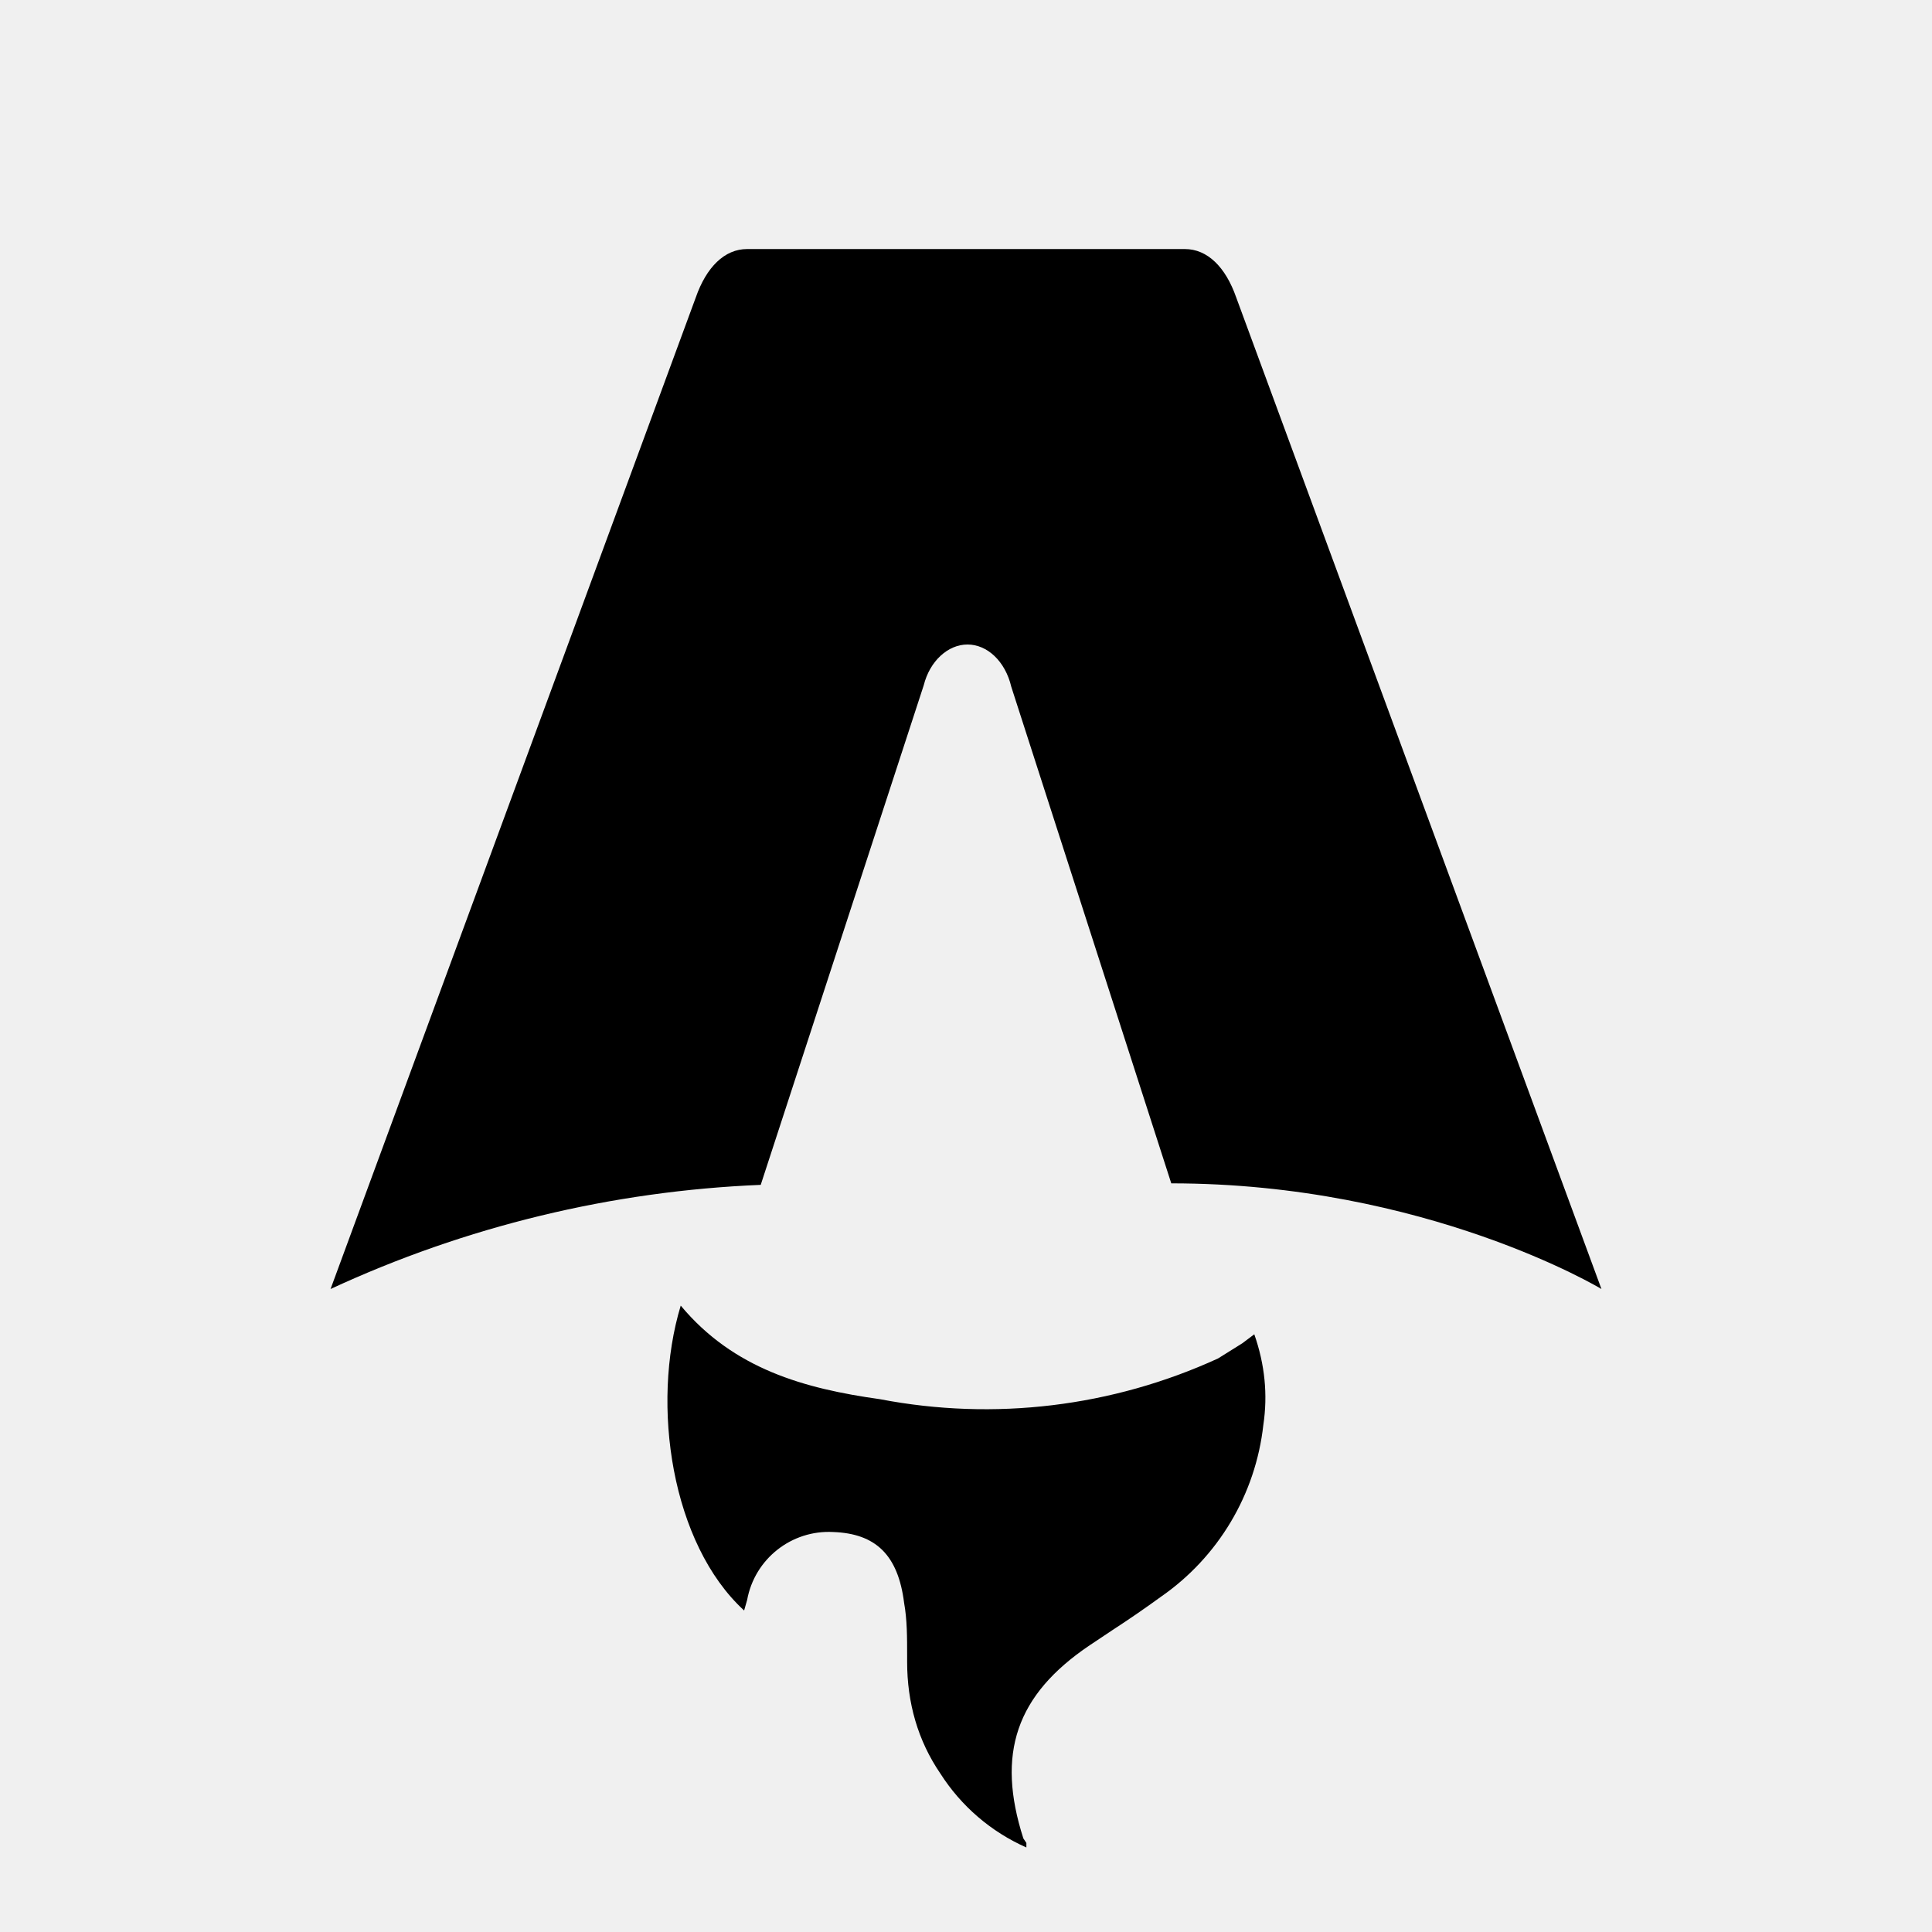
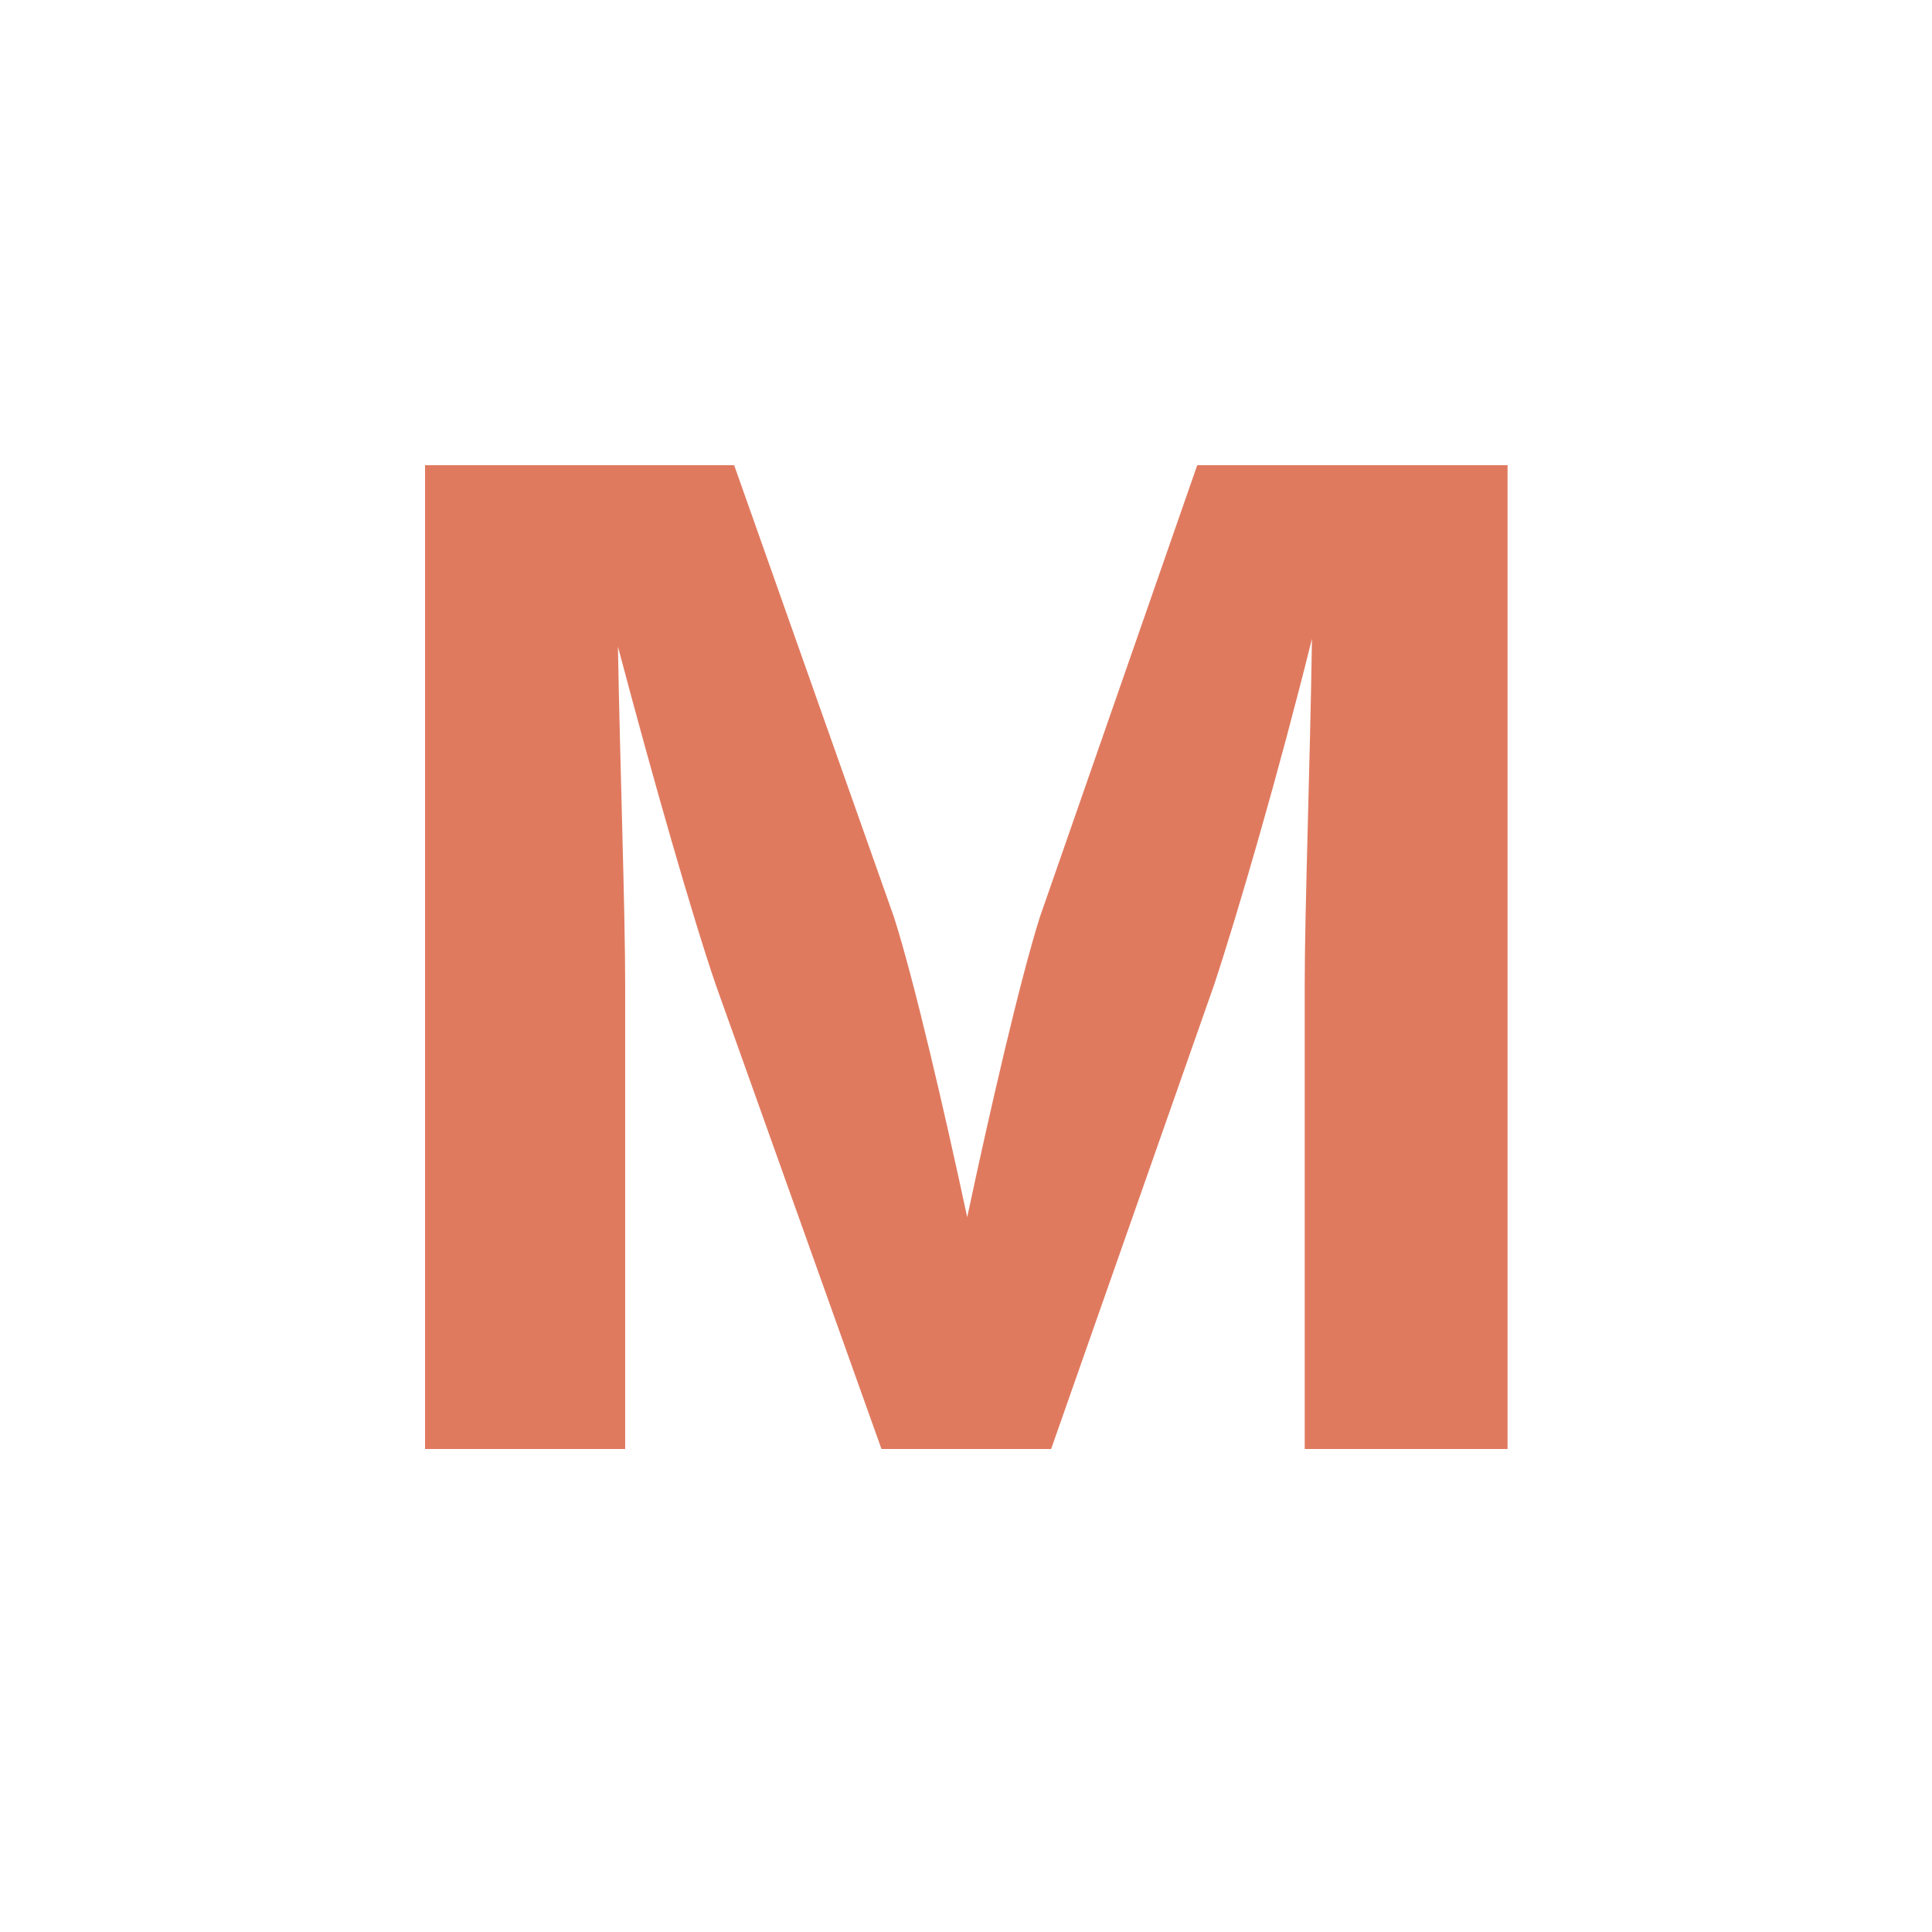
- <svg xmlns="http://www.w3.org/2000/svg" fill="none" viewBox="0 0 128 128">
-   <path d="M50.4 78.5a75.1 75.1 0 0 0-28.5 6.9l24.2-65.7c.7-2 1.9-3.2 3.4-3.2h29c1.5 0 2.7 1.2 3.4 3.2l24.2 65.7s-11.6-7-28.5-7L67 45.5c-.4-1.7-1.6-2.8-2.9-2.8-1.3 0-2.5 1.1-2.9 2.7L50.4 78.5Zm-1.1 28.2Zm-4.2-20.2c-2 6.6-.6 15.8 4.2 20.2a17.5 17.5 0 0 1 .2-.7 5.5 5.5 0 0 1 5.7-4.5c2.8.1 4.3 1.5 4.7 4.7.2 1.1.2 2.3.2 3.5v.4c0 2.7.7 5.2 2.2 7.4a13 13 0 0 0 5.7 4.9v-.3l-.2-.3c-1.8-5.6-.5-9.5 4.4-12.8l1.5-1a73 73 0 0 0 3.2-2.2 16 16 0 0 0 6.8-11.4c.3-2 .1-4-.6-6l-.8.6-1.6 1a37 37 0 0 1-22.4 2.7c-5-.7-9.7-2-13.2-6.2Z" />
+ <svg xmlns="http://www.w3.org/2000/svg" viewBox="0 0 100 100">
+   <rect width="100" height="100" fill="white" />
+   <text x="50" y="75" font-family="system-ui, -apple-system, sans-serif" font-size="70" font-weight="700" text-anchor="middle" fill="#e07a5f">M</text>
  <style>
-         path { fill: #000; }
-         @media (prefers-color-scheme: dark) {
-             path { fill: #FFF; }
-         }
-     </style>
+     @media (prefers-color-scheme: dark) {
+       rect { fill: #1a1a1a; }
+     }
+   </style>
</svg>
